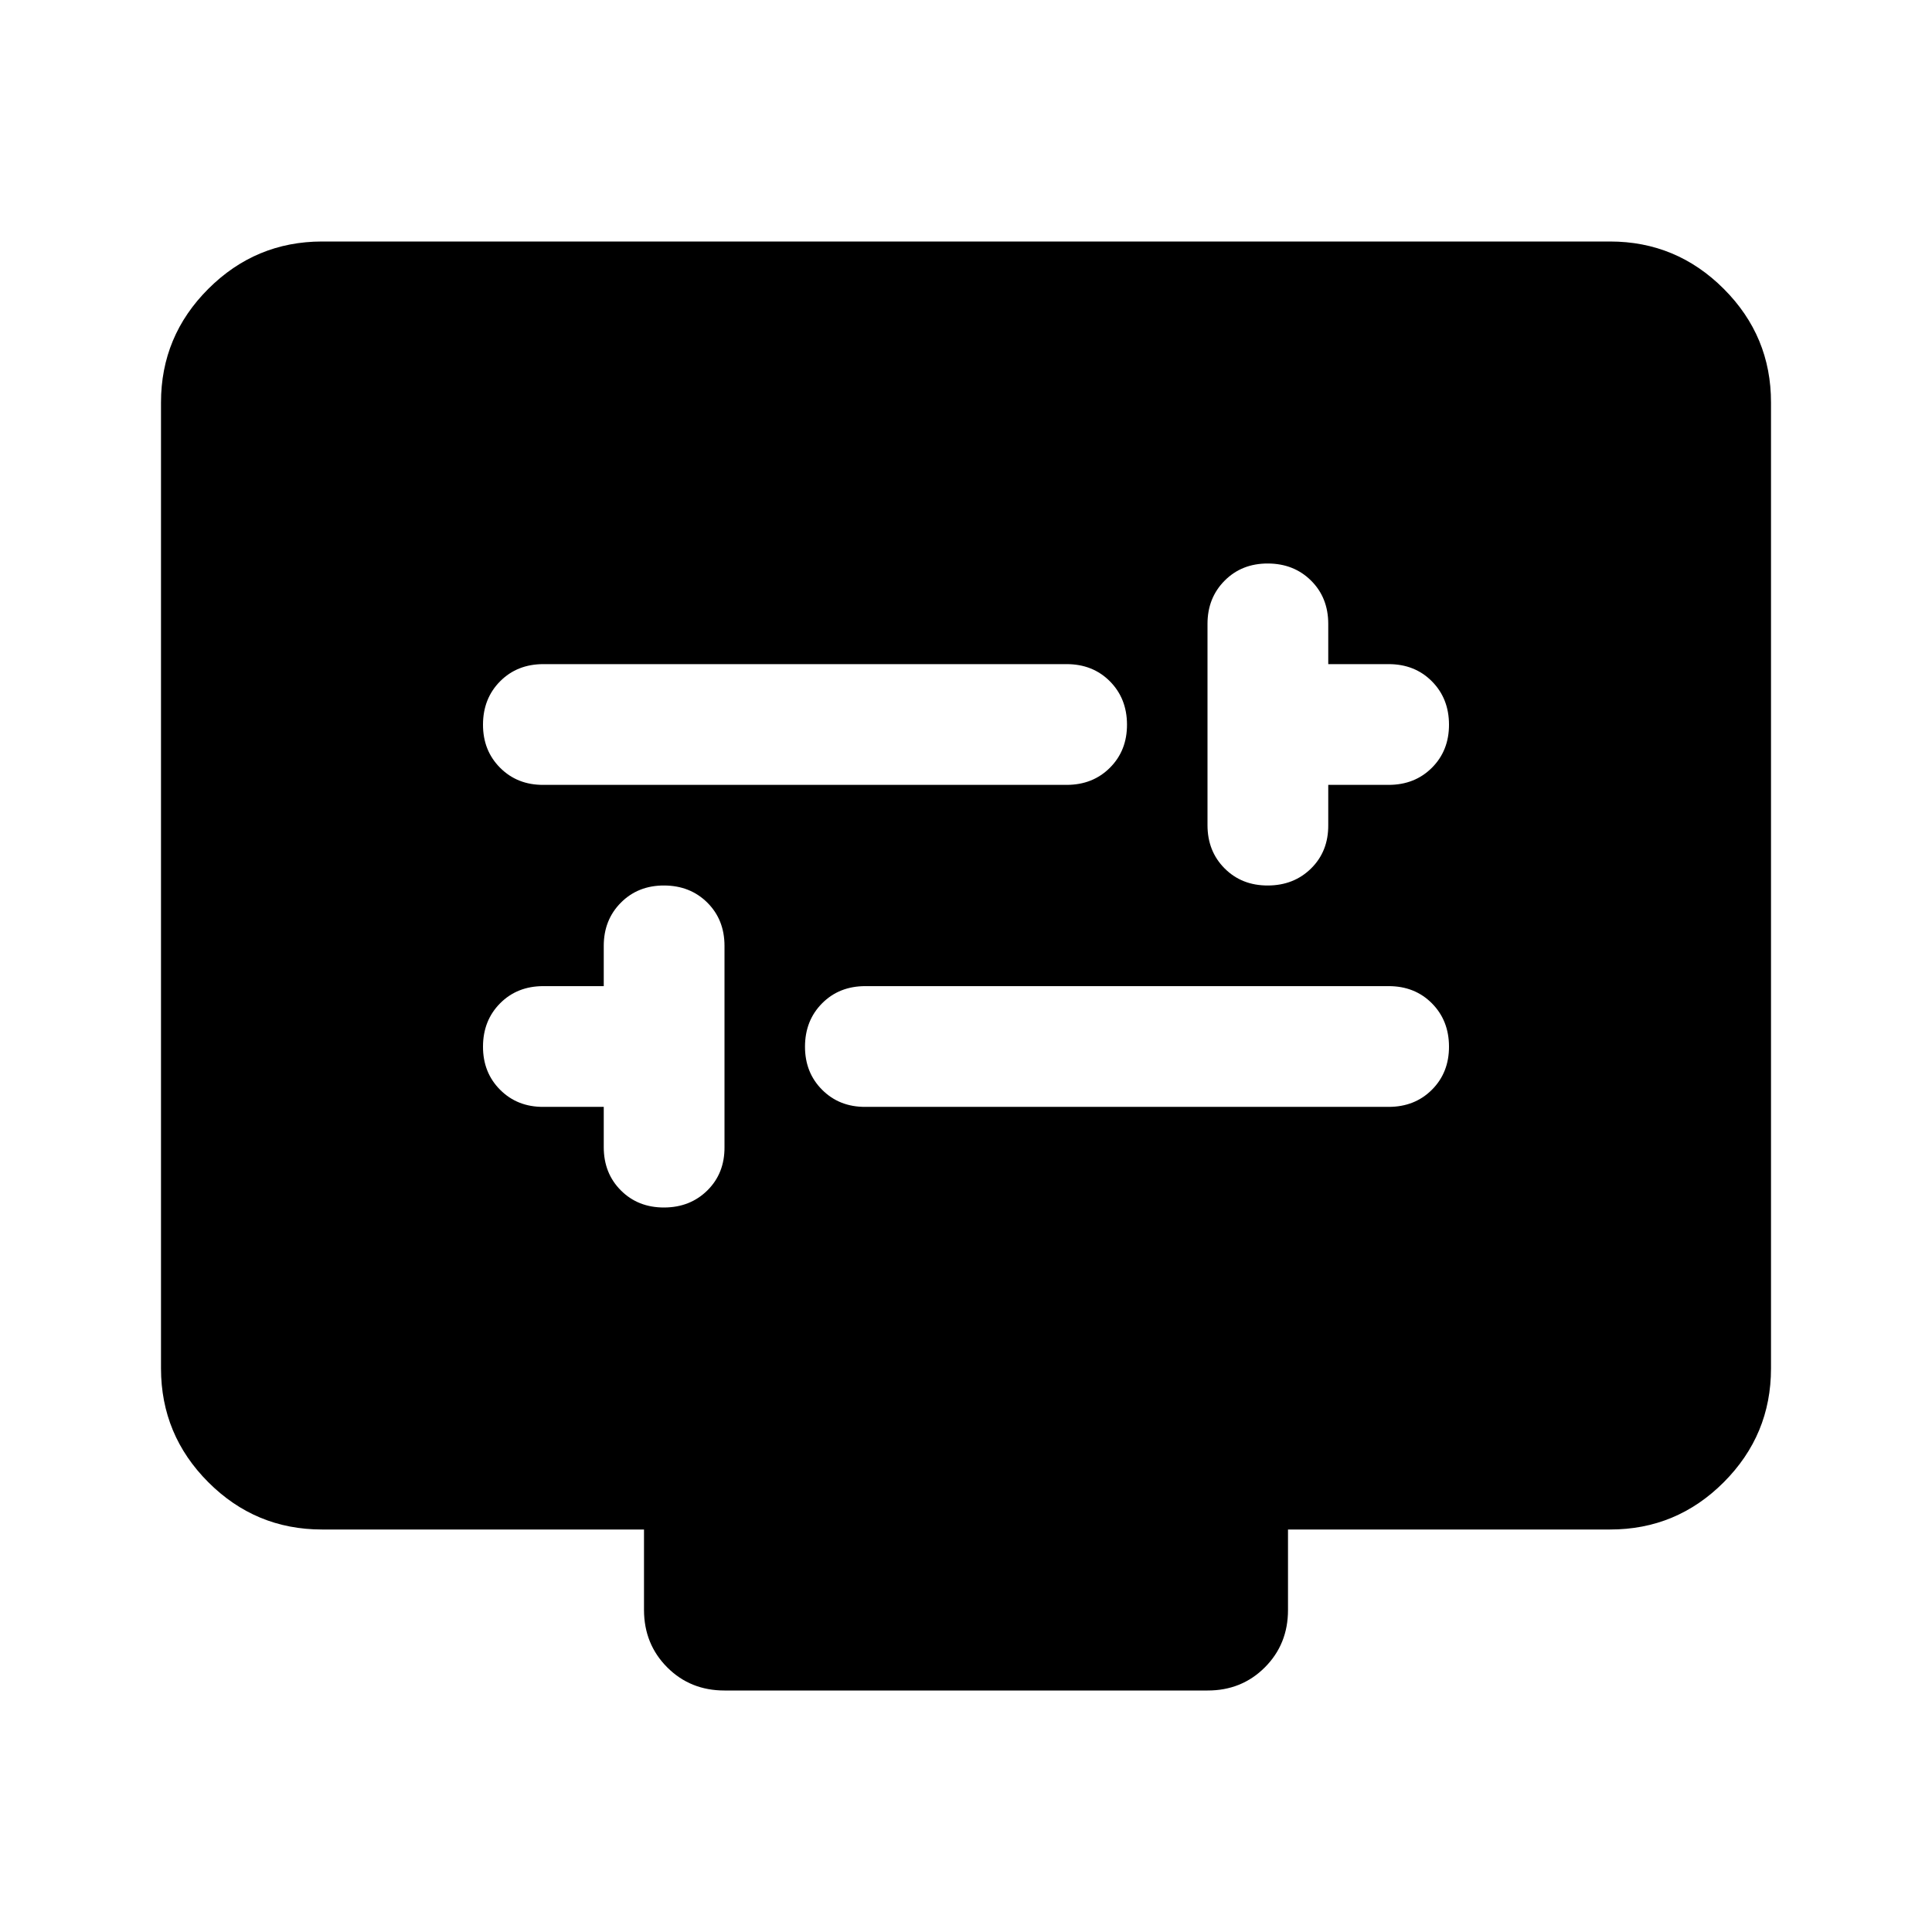
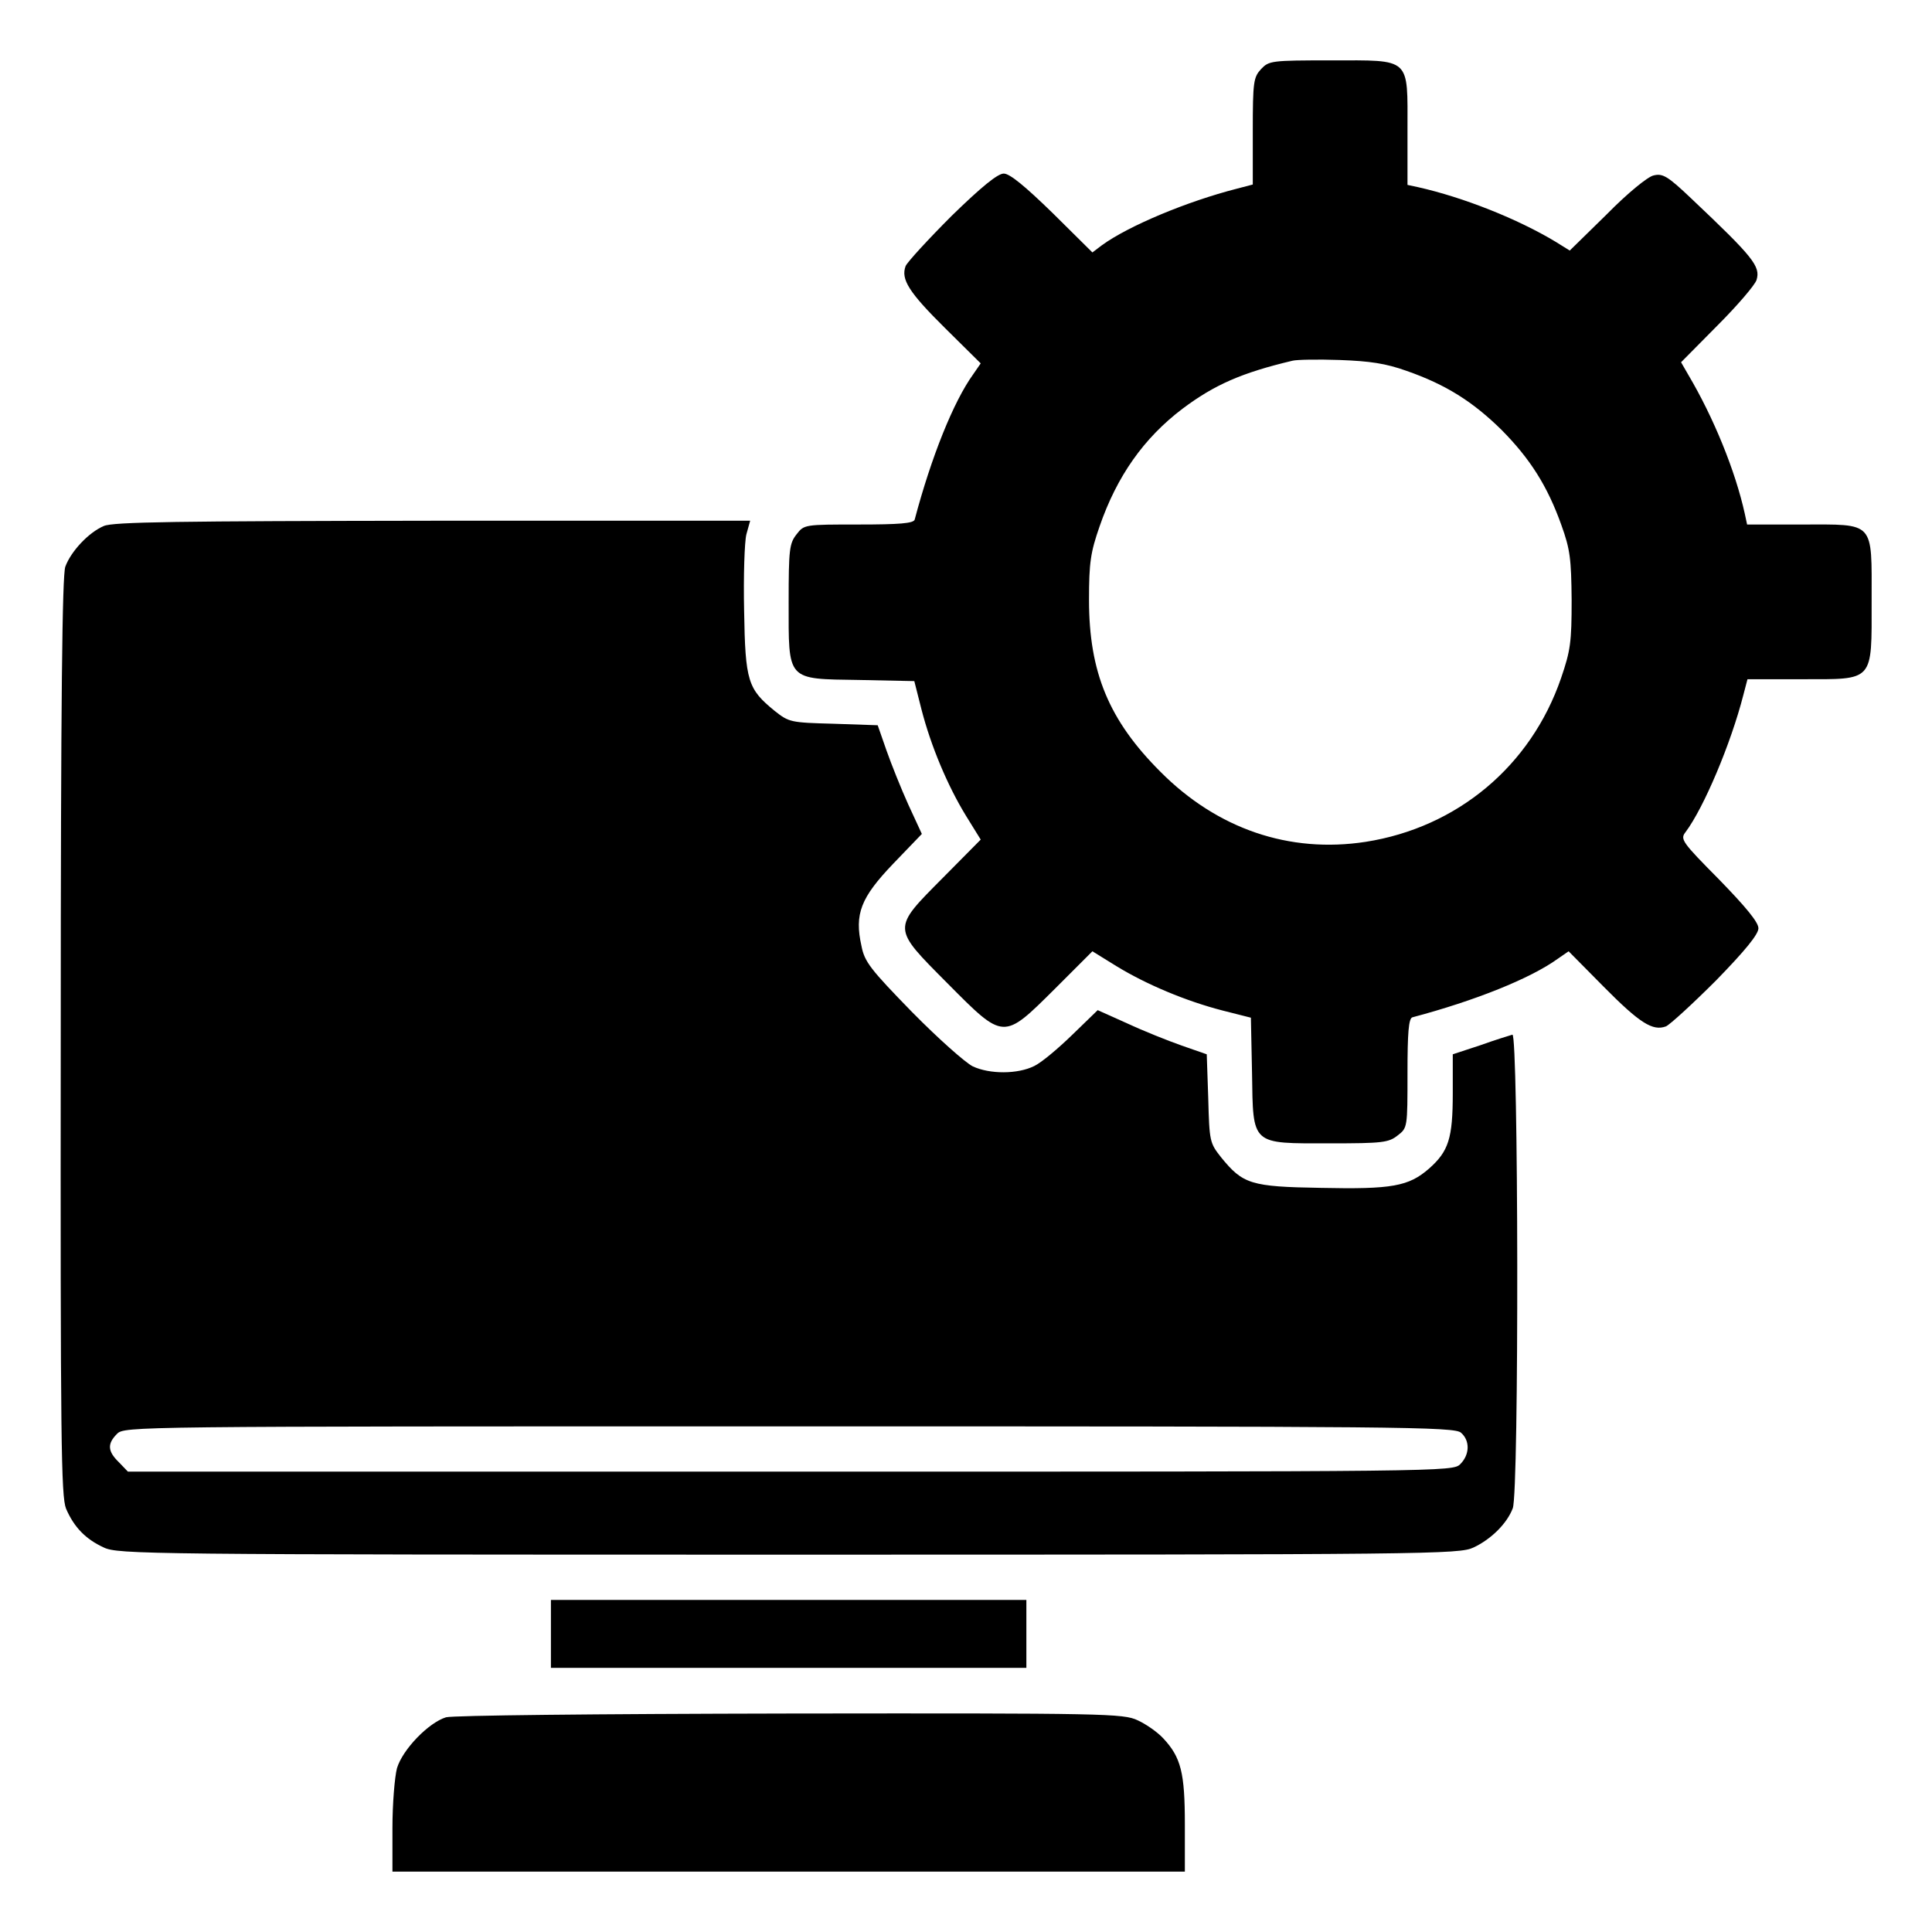
- <svg xmlns="http://www.w3.org/2000/svg" width="1em" height="1em" viewBox="0 0 24 24">
-   <path fill="currentColor" d="M7.5 13.75v.5q0 .325.213.538T8.25 15t.538-.213T9 14.25v-2.5q0-.325-.213-.537T8.25 11t-.537.213t-.213.537v.5h-.75q-.325 0-.537.213T6 13t.213.538t.537.212zm3.25 0h6.5q.325 0 .538-.213T18 13t-.213-.537t-.537-.213h-6.5q-.325 0-.537.213T10 13t.213.538t.537.212m5.75-4h.75q.325 0 .538-.213T18 9t-.213-.537t-.537-.213h-.75v-.5q0-.325-.213-.537T15.75 7t-.537.213T15 7.75v2.5q0 .325.213.538t.537.212t.538-.213t.212-.537zm-9.75 0h6.5q.325 0 .538-.213T14 9t-.213-.537t-.537-.213h-6.5q-.325 0-.537.213T6 9t.213.538t.537.212M4 19q-.825 0-1.412-.587T2 17V5q0-.825.588-1.412T4 3h16q.825 0 1.413.588T22 5v12q0 .825-.587 1.413T20 19h-4v1q0 .425-.288.713T15 21H9q-.425 0-.712-.288T8 20v-1z" />
+ <svg xmlns="http://www.w3.org/2000/svg" version="1.0" width="512pt" height="512pt" viewBox="0 0 512 512" preserveAspectRatio="xMidYMid meet">
+   <g transform="translate(0,512) scale(0.1,-0.1)" fill="#000000" stroke="none">
+     <path d="M3342 4937 c-20 -22 -22 -33 -22 -165 l0 -141 -42 -11 c-133 -34 -288 -99 -358 -150 l-25 -19 -106 105 c-73 71 -113 104 -129 104 -16 0 -59 -35 -138 -112 -62 -62 -117 -122 -122 -133 -13 -35 8 -69 105 -165 l94 -93 -20 -29 c-52 -72 -111 -219 -155 -385 -3 -10 -41 -13 -148 -13 -144 0 -145 0 -165 -26 -19 -24 -21 -40 -21 -179 0 -211 -7 -204 187 -207 l146 -3 19 -75 c25 -97 69 -202 118 -282 l39 -63 -100 -101 c-136 -137 -136 -131 12 -280 150 -151 147 -151 284 -15 l100 100 63 -39 c80 -49 185 -93 282 -118 l75 -19 3 -146 c3 -194 -4 -187 207 -187 139 0 155 2 179 21 26 20 26 21 26 165 0 107 3 145 13 148 166 44 313 103 385 155 l29 20 93 -94 c96 -97 130 -118 165 -105 11 5 71 60 133 122 77 79 112 122 112 138 0 16 -33 56 -104 129 -99 100 -104 107 -89 126 48 64 120 234 153 363 l11 42 143 0 c194 0 186 -9 186 208 0 213 10 202 -185 202 l-145 0 -6 28 c-25 114 -83 256 -150 369 l-19 33 96 97 c54 54 100 108 104 121 11 36 -8 60 -173 216 -63 60 -76 67 -100 61 -15 -3 -69 -47 -124 -103 l-98 -96 -37 23 c-101 61 -245 118 -365 145 l-28 6 0 145 c0 195 11 185 -203 185 -158 0 -164 -1 -185 -23z m386 -800 c103 -36 175 -81 252 -157 75 -76 121 -148 158 -252 23 -64 26 -89 27 -198 0 -112 -3 -134 -28 -207 -80 -233 -275 -396 -518 -434 -202 -31 -393 34 -544 186 -136 136 -189 263 -189 455 0 99 4 126 28 195 46 133 117 234 220 312 84 63 156 95 291 127 11 3 67 4 125 2 81 -3 122 -9 178 -29z" />
+     <path d="M275 3726 c-40 -17 -87 -67 -102 -108 -8 -25 -12 -341 -12 -1246 -1 -1073 1 -1217 14 -1250 21 -49 52 -81 100 -103 38 -18 110 -19 1815 -19 1707 0 1777 1 1815 19 47 22 89 64 104 104 17 44 15 1260 -1 1255 -7 -2 -46 -14 -85 -28 l-73 -24 0 -103 c0 -120 -11 -154 -63 -200 -54 -47 -98 -55 -286 -51 -187 3 -207 10 -265 81 -30 38 -31 42 -34 156 l-4 117 -66 23 c-37 13 -102 39 -145 59 l-78 35 -67 -65 c-37 -36 -82 -74 -101 -83 -44 -22 -118 -22 -163 -1 -20 10 -92 74 -161 144 -110 113 -126 133 -134 175 -19 85 -2 128 84 218 l76 79 -36 78 c-19 42 -45 107 -58 144 l-23 66 -117 4 c-114 3 -118 4 -156 34 -71 58 -78 78 -81 265 -2 92 1 183 6 203 l10 36 -841 0 c-675 -1 -848 -3 -872 -14z m3597 -2403 c24 -21 23 -58 -2 -83 -20 -20 -33 -20 -1775 -20 l-1756 0 -24 25 c-30 29 -31 49 -5 75 20 20 33 20 1782 20 1625 0 1763 -1 1780 -17z" />
+     <path d="M1460 790 l0 -90 630 0 630 0 0 90 0 90 -630 0 -630 0 0 -90z" />
+     <path d="M1182 569 c-46 -14 -115 -85 -130 -135 -6 -23 -12 -94 -12 -158 l0 -116 1050 0 1050 0 0 125 c0 137 -10 178 -58 229 -15 16 -45 37 -67 47 -38 18 -84 19 -920 18 -529 -1 -893 -5 -913 -10z" />
+   </g>
</svg>
